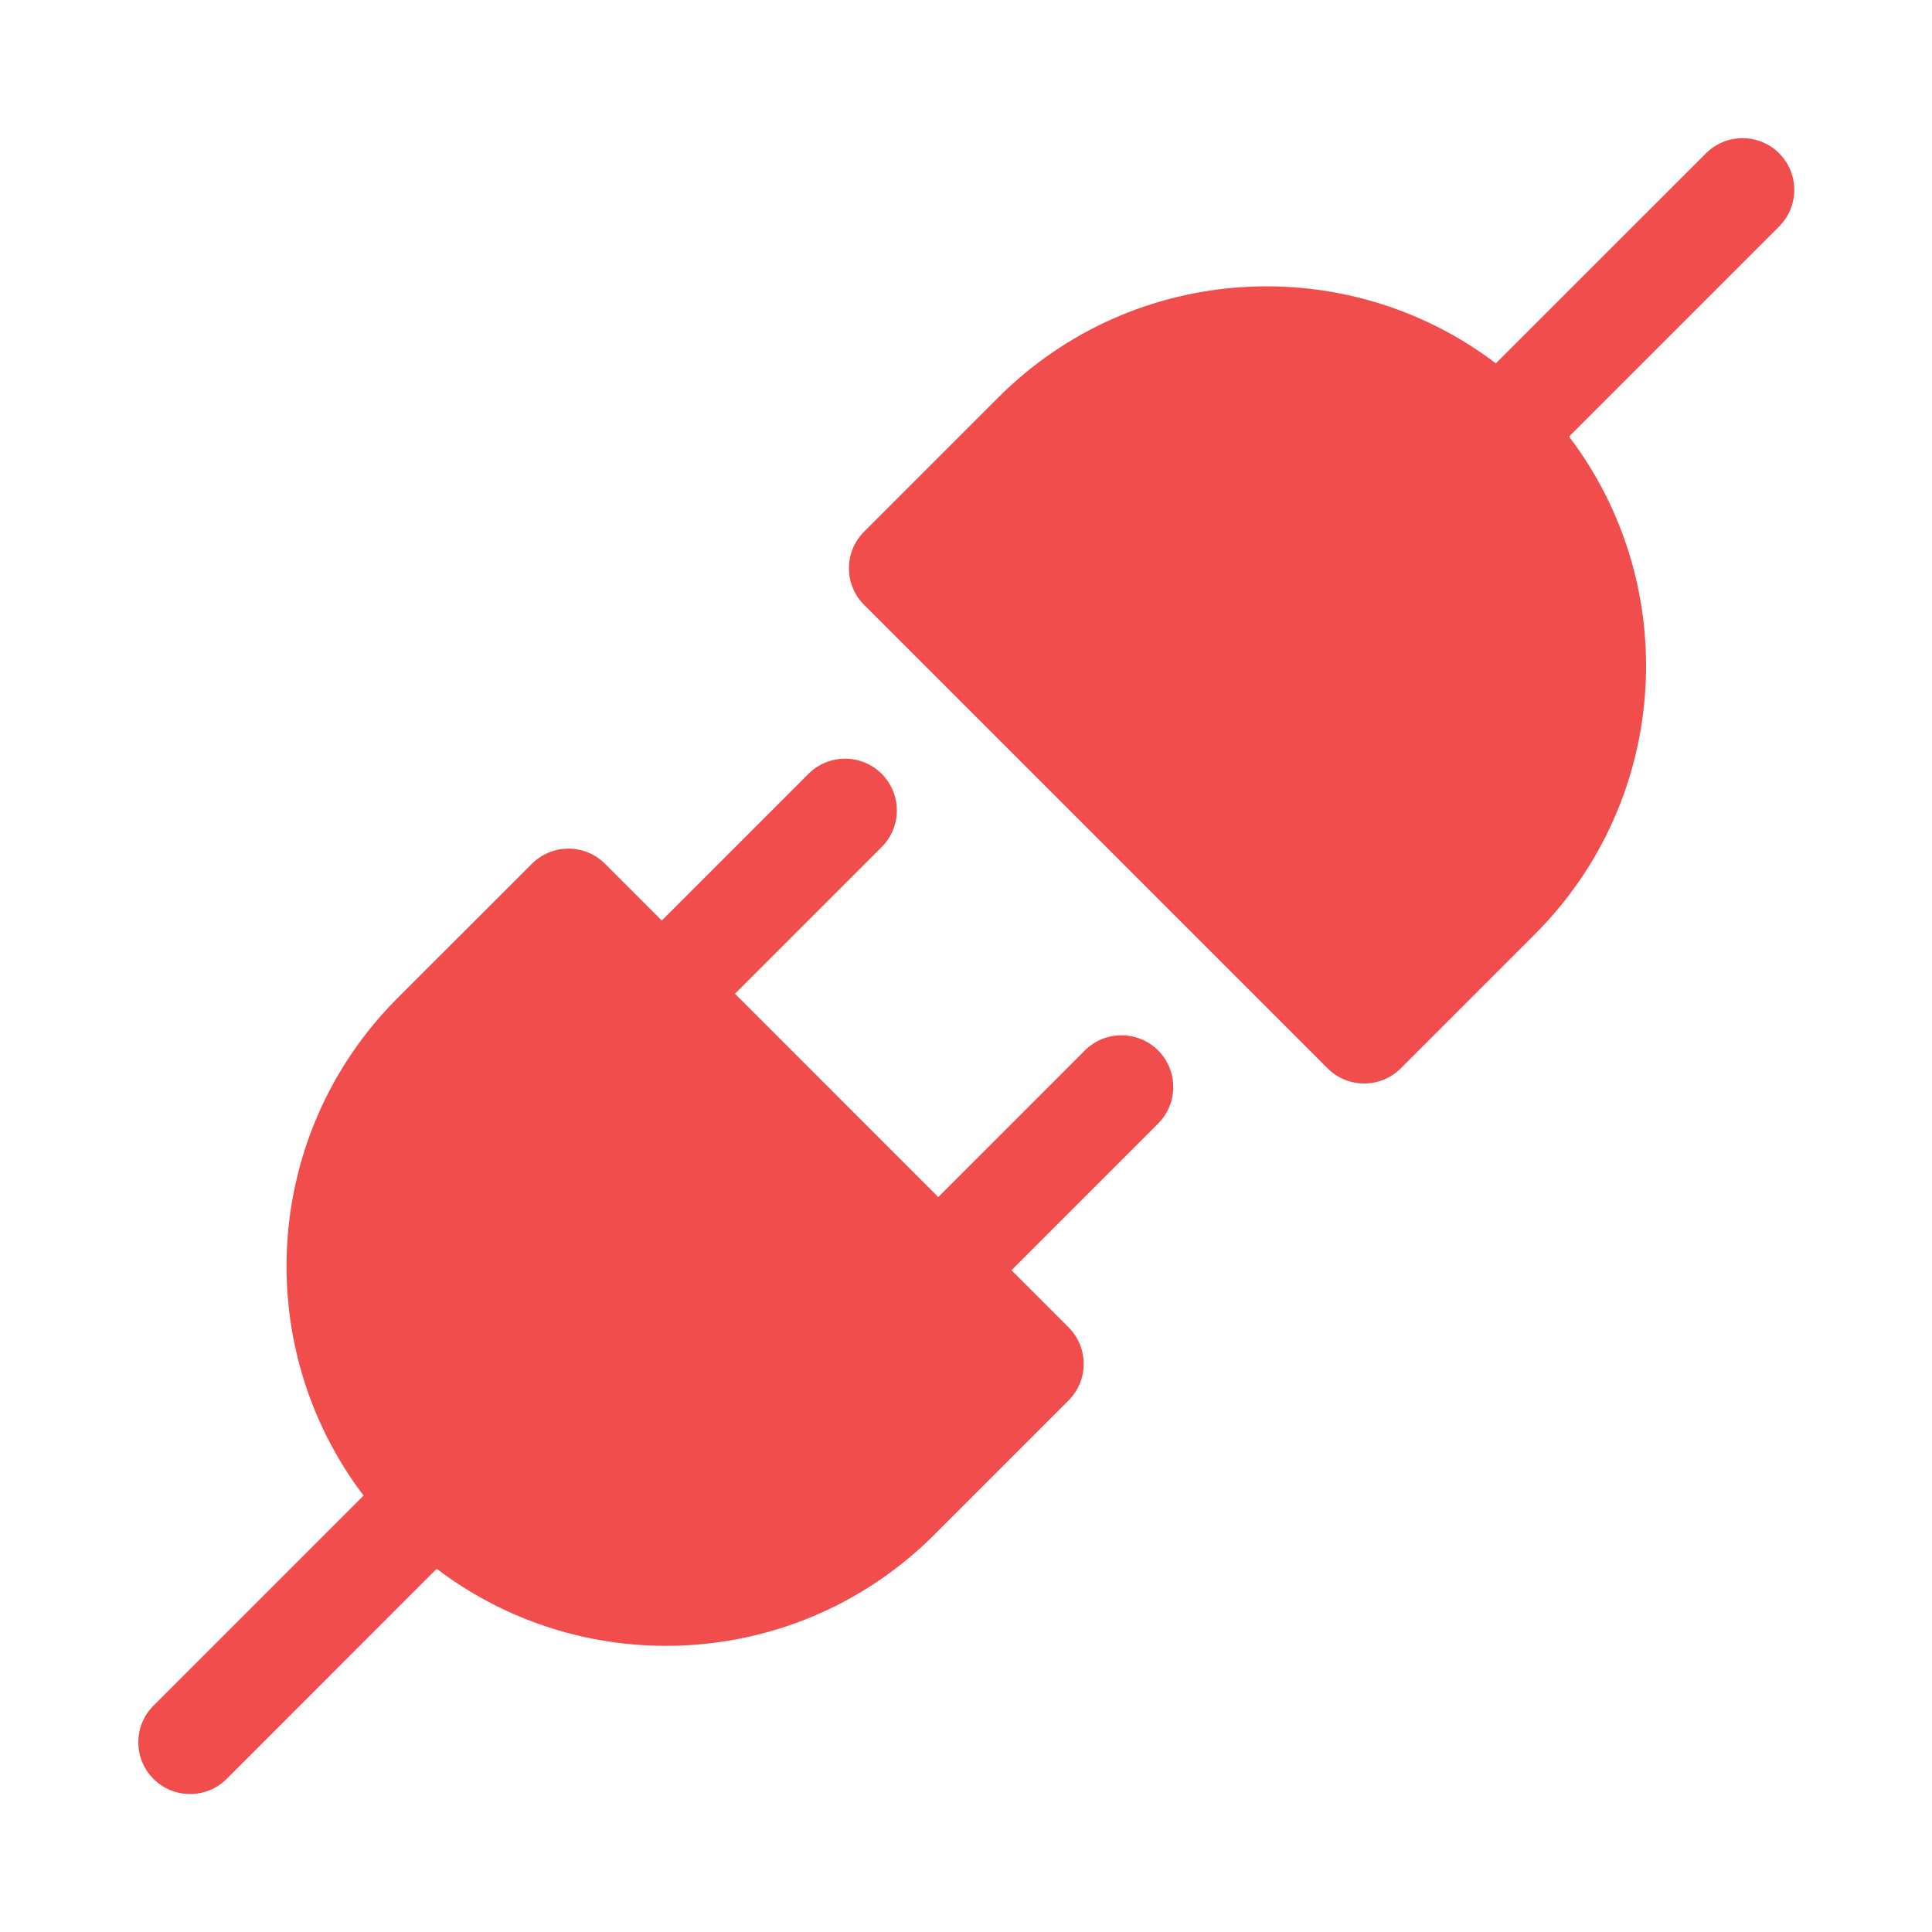
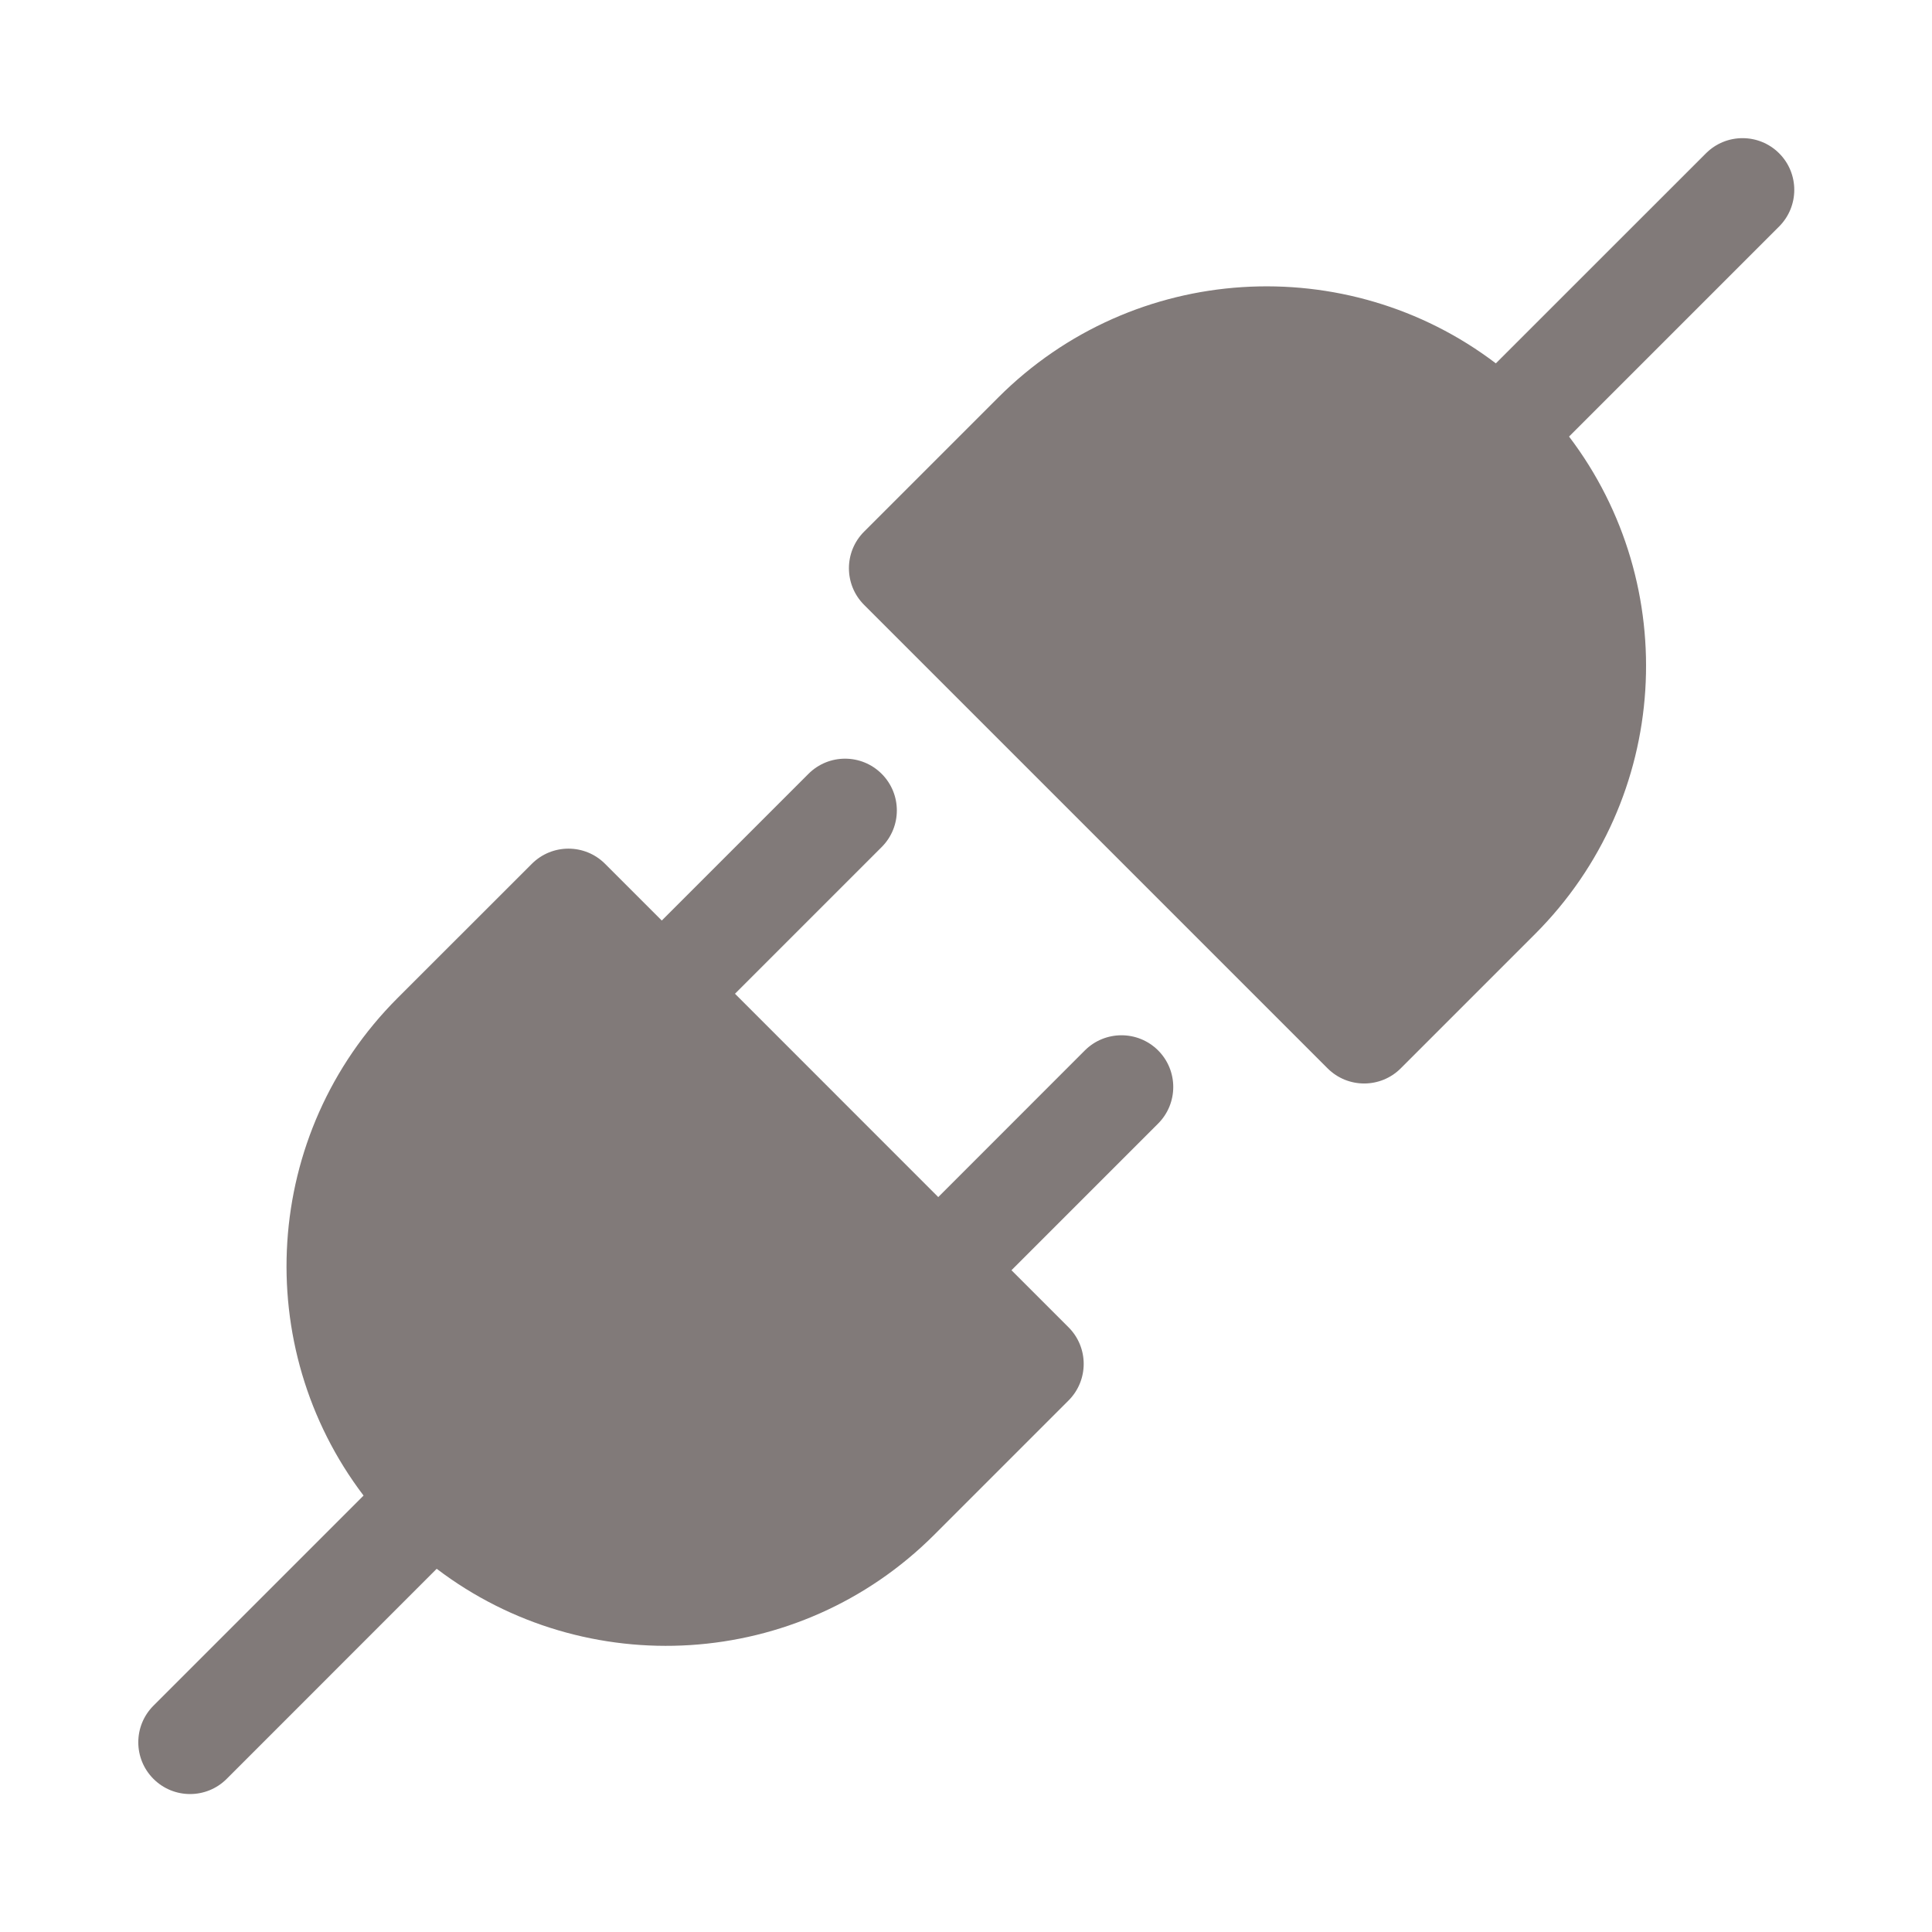
- <svg width="24px" height="24px" viewBox="0 0 28 28" fill="#F14D4D">
-   <path d="M22.74 6.327C24.378 8.483 24.213 11.571 22.245 13.539L20.301 15.483C20.008 15.776 19.533 15.776 19.24 15.483L12.523 8.766C12.23 8.473 12.23 7.998 12.523 7.705L14.467 5.761C16.435 3.793 19.524 3.628 21.679 5.266L24.724 2.222C25.017 1.929 25.492 1.929 25.785 2.222C26.077 2.514 26.077 2.989 25.785 3.282L22.74 6.327Z" fill="#F14D4D" />
-   <path d="M12.778 12.276C13.071 11.983 13.071 11.508 12.778 11.215C12.485 10.922 12.01 10.922 11.717 11.215L9.591 13.341L8.769 12.519C8.476 12.226 8.001 12.226 7.708 12.519L5.763 14.463C3.795 16.431 3.631 19.52 5.269 21.675L2.224 24.72C1.931 25.013 1.931 25.488 2.224 25.781C2.517 26.074 2.992 26.074 3.285 25.781L6.329 22.736C8.485 24.375 11.573 24.21 13.541 22.242L15.486 20.297C15.779 20.004 15.779 19.529 15.486 19.236L14.659 18.409L16.784 16.284C17.077 15.991 17.077 15.516 16.784 15.223C16.491 14.931 16.016 14.931 15.723 15.223L13.598 17.349L10.652 14.402L12.778 12.276Z" fill="#F14D4D" />
+ <svg width="24px" height="24px" viewBox="0 0 28 28" fill="#817A79">
+   <path d="M22.74 6.327C24.378 8.483 24.213 11.571 22.245 13.539L20.301 15.483C20.008 15.776 19.533 15.776 19.24 15.483L12.523 8.766C12.23 8.473 12.23 7.998 12.523 7.705L14.467 5.761C16.435 3.793 19.524 3.628 21.679 5.266L24.724 2.222C25.017 1.929 25.492 1.929 25.785 2.222C26.077 2.514 26.077 2.989 25.785 3.282L22.74 6.327Z" fill="#817A79" />
+   <path d="M12.778 12.276C13.071 11.983 13.071 11.508 12.778 11.215C12.485 10.922 12.01 10.922 11.717 11.215L9.591 13.341L8.769 12.519C8.476 12.226 8.001 12.226 7.708 12.519L5.763 14.463C3.795 16.431 3.631 19.52 5.269 21.675L2.224 24.72C1.931 25.013 1.931 25.488 2.224 25.781C2.517 26.074 2.992 26.074 3.285 25.781L6.329 22.736C8.485 24.375 11.573 24.21 13.541 22.242L15.486 20.297C15.779 20.004 15.779 19.529 15.486 19.236L14.659 18.409L16.784 16.284C17.077 15.991 17.077 15.516 16.784 15.223C16.491 14.931 16.016 14.931 15.723 15.223L13.598 17.349L10.652 14.402L12.778 12.276Z" fill="#817A79" />
</svg>
